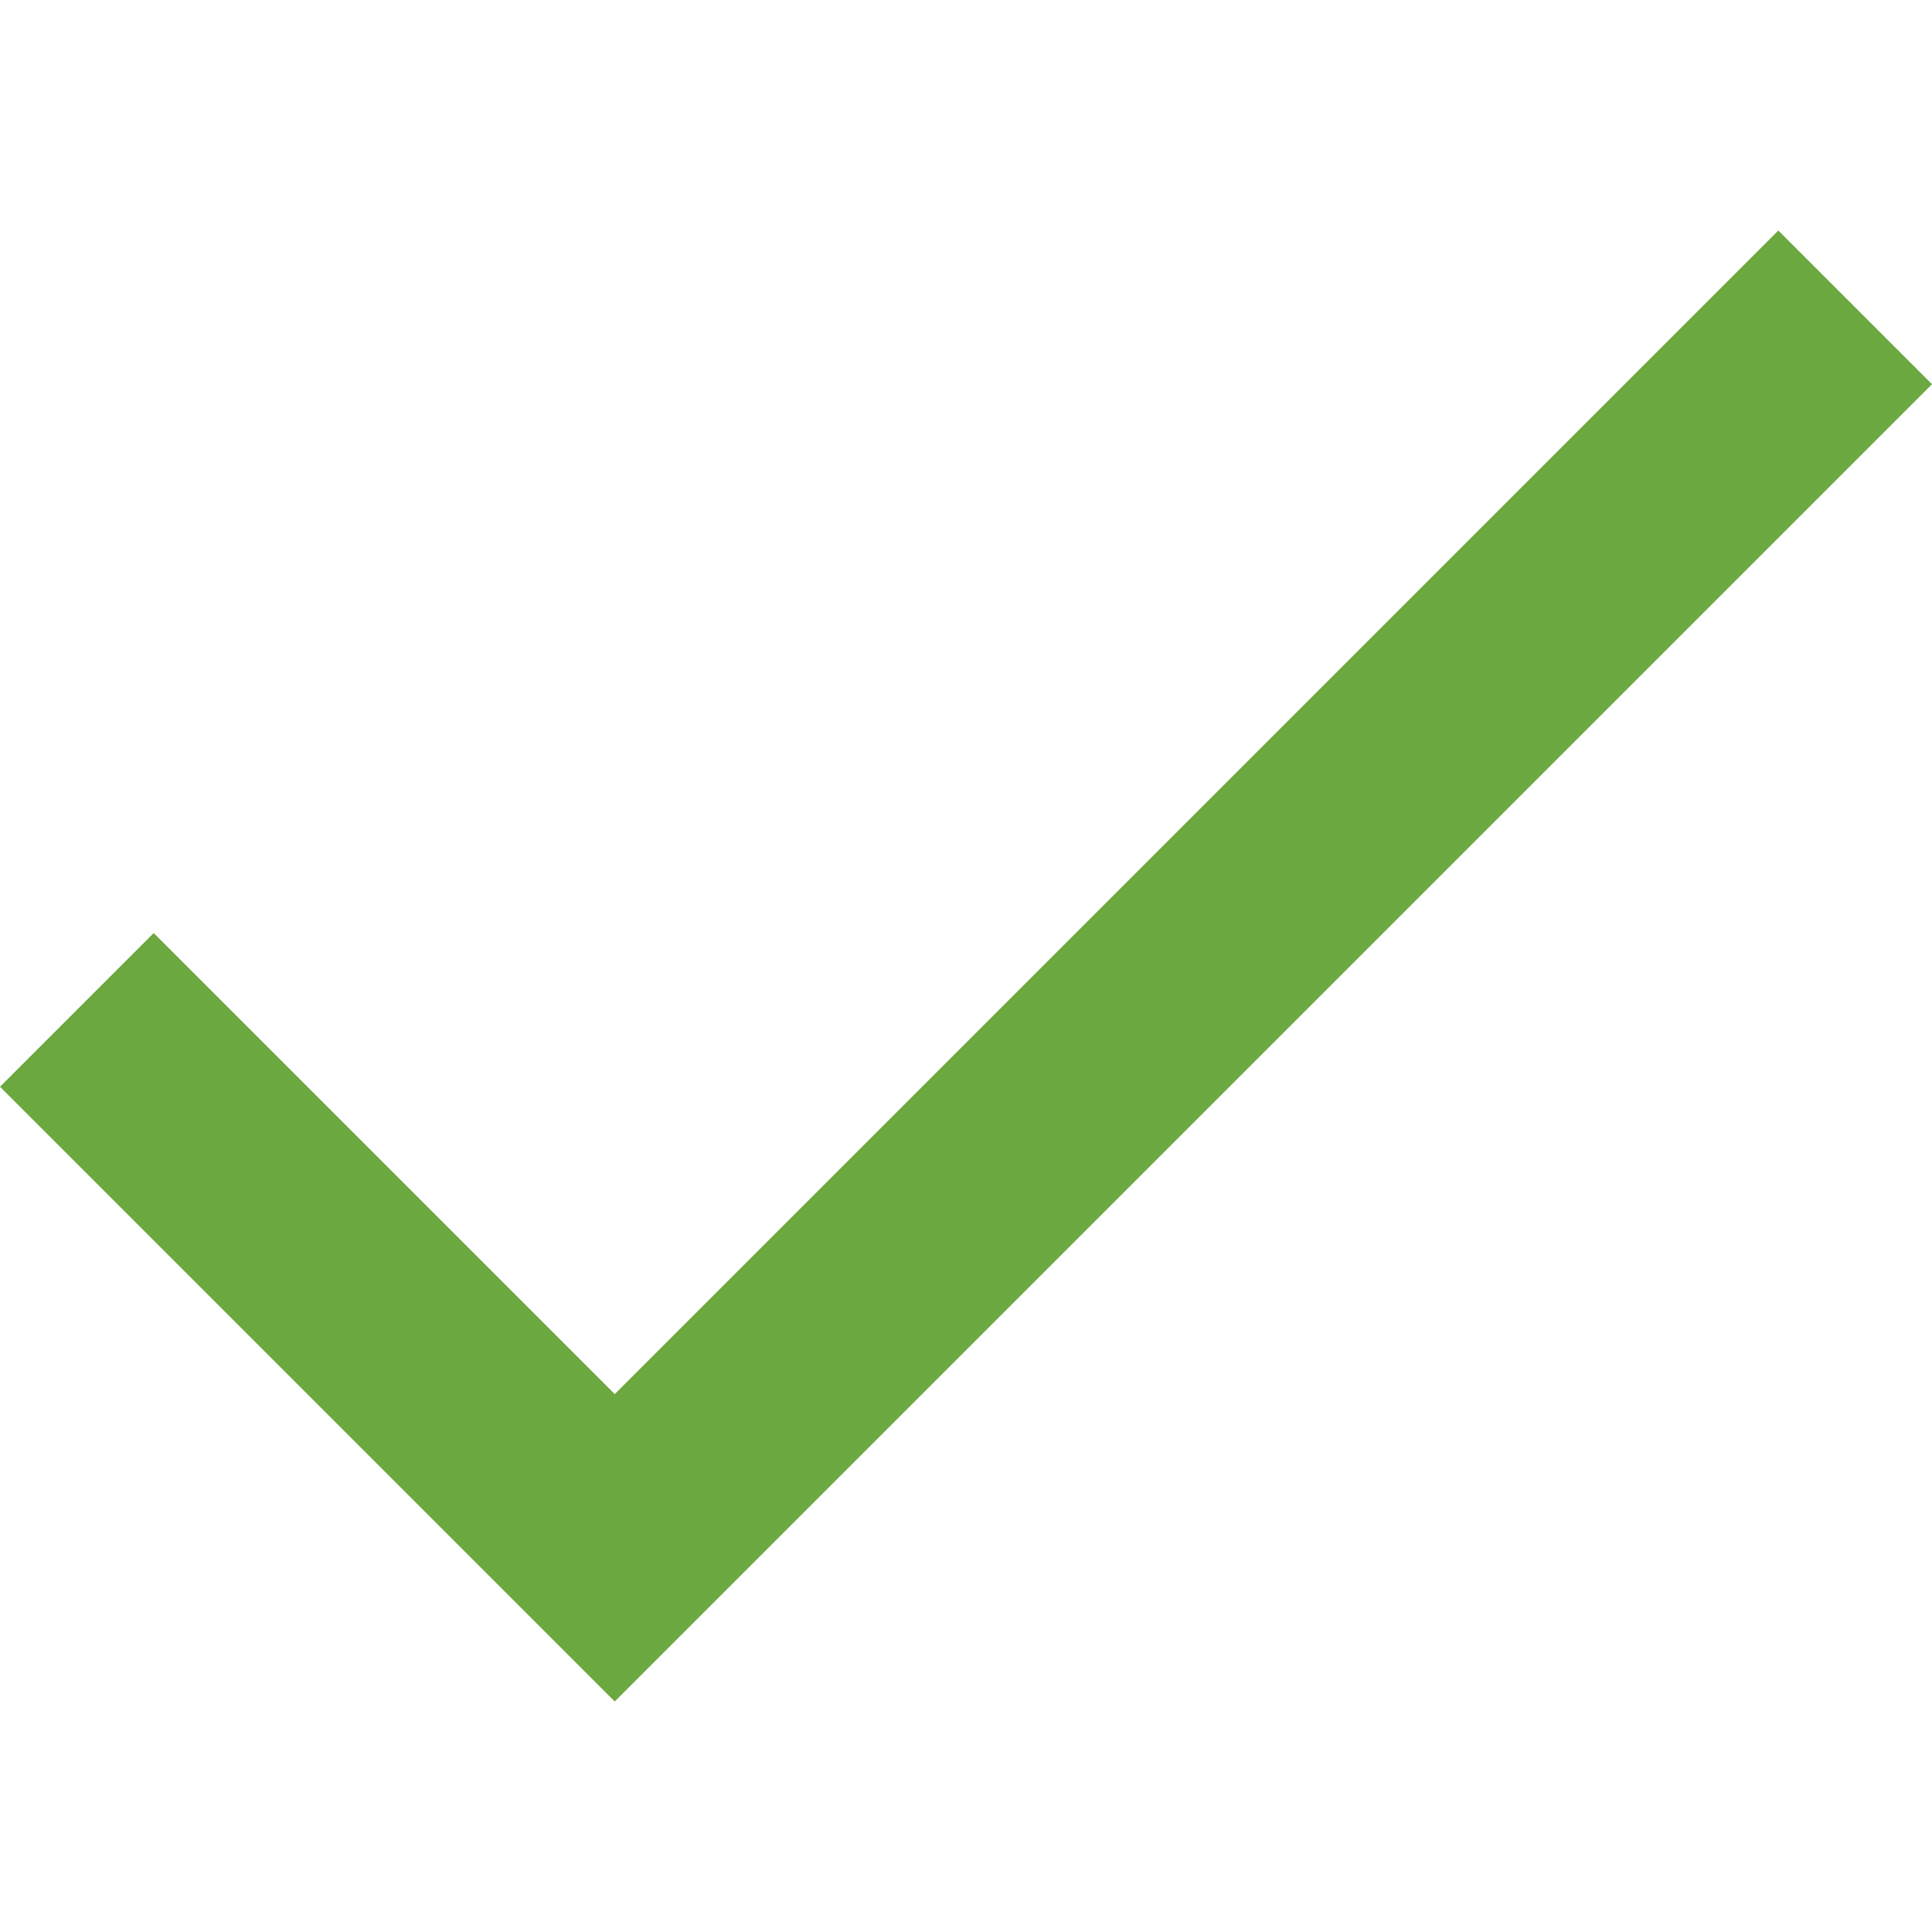
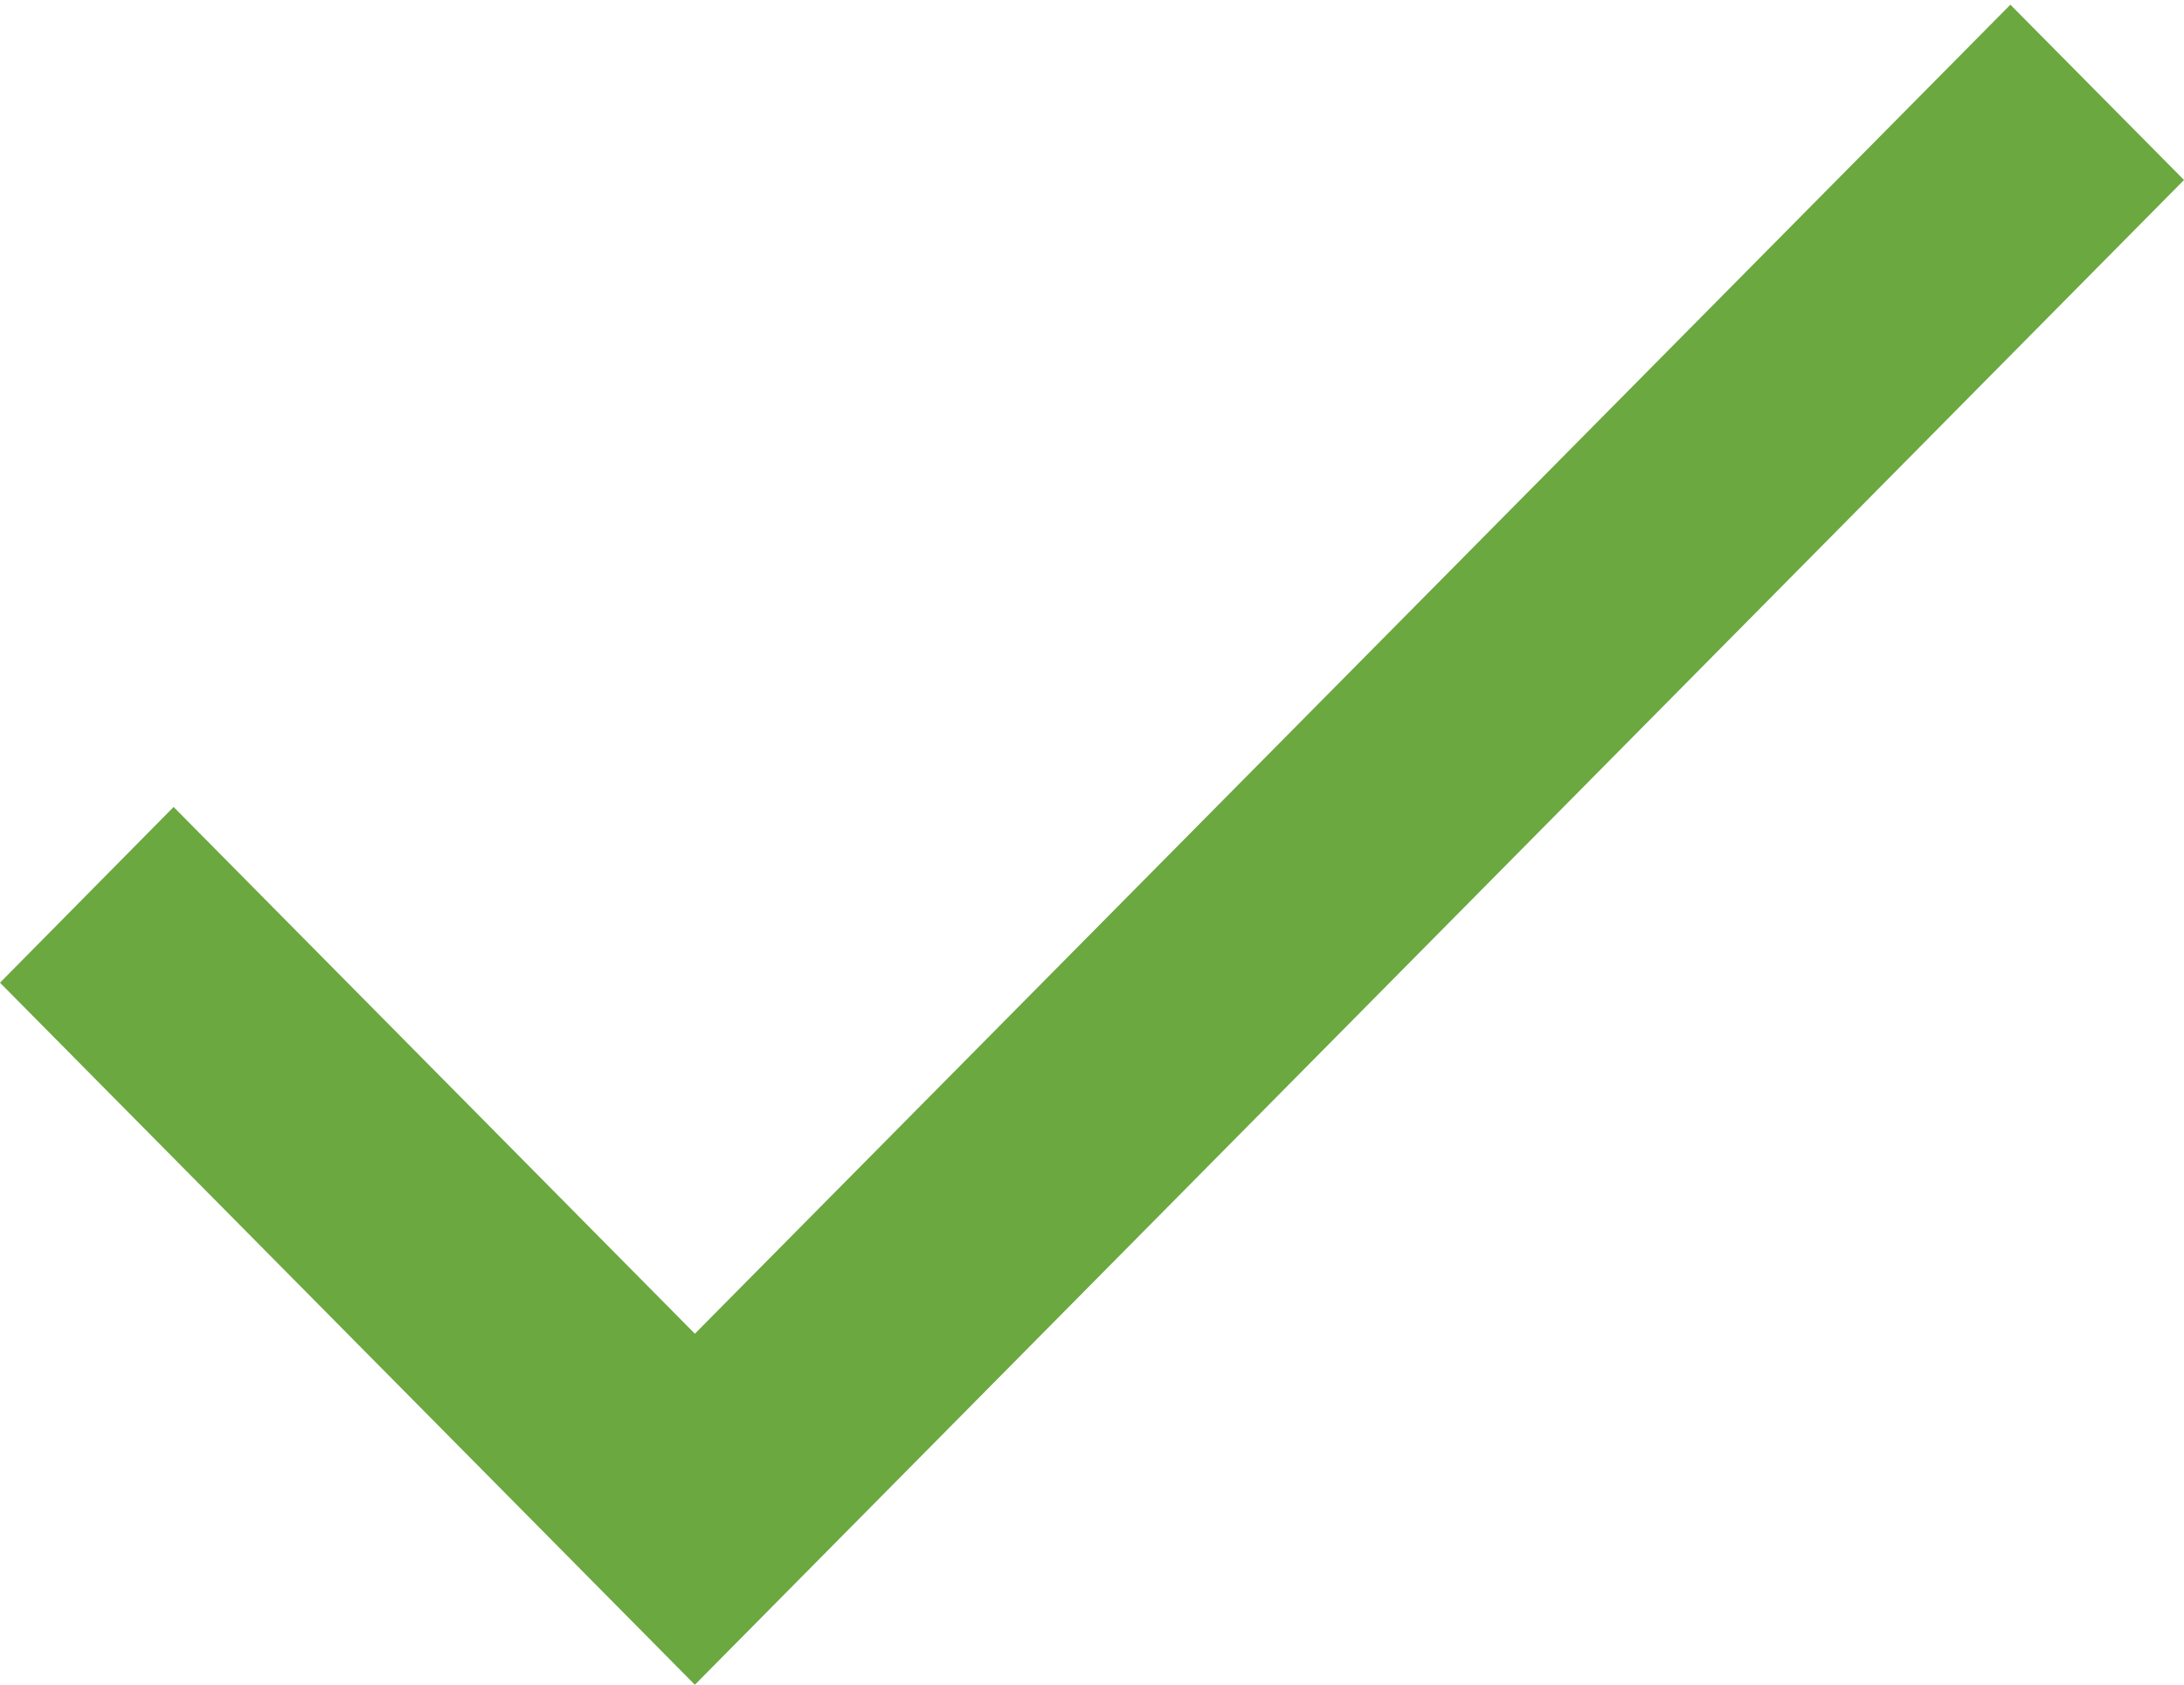
- <svg xmlns="http://www.w3.org/2000/svg" version="1.1" id="Capa_1" x="0px" y="0px" width="512px" height="512px" viewBox="0 0 448.8 448.8" style="enable-background:new 0 0 448.8 448.8;" xml:space="preserve">
+ <svg xmlns="http://www.w3.org/2000/svg" version="1.1" id="Capa_1" x="0px" y="0px" viewBox="0 0 512 395" style="enable-background:new 0 0 512 395;" xml:space="preserve">
+   <style type="text/css">
+ 	.st0{fill:#6BA840;}
+ </style>
  <g>
    <g id="check">
-       <polygon points="142.8,323.85 35.7,216.75 0,252.45 142.8,395.25 448.8,89.25 413.1,53.55   " fill="#6ba840" />
+       <polygon class="st0" points="162.9,312.7 40.7,189.2 0,230.4 162.9,395 512,42.2 471.3,1.1   " />
    </g>
  </g>
-   <g>
- </g>
-   <g>
- </g>
-   <g>
- </g>
-   <g>
- </g>
-   <g>
- </g>
-   <g>
- </g>
-   <g>
- </g>
-   <g>
- </g>
-   <g>
- </g>
-   <g>
- </g>
-   <g>
- </g>
-   <g>
- </g>
-   <g>
- </g>
-   <g>
- </g>
-   <g>
- </g>
</svg>
